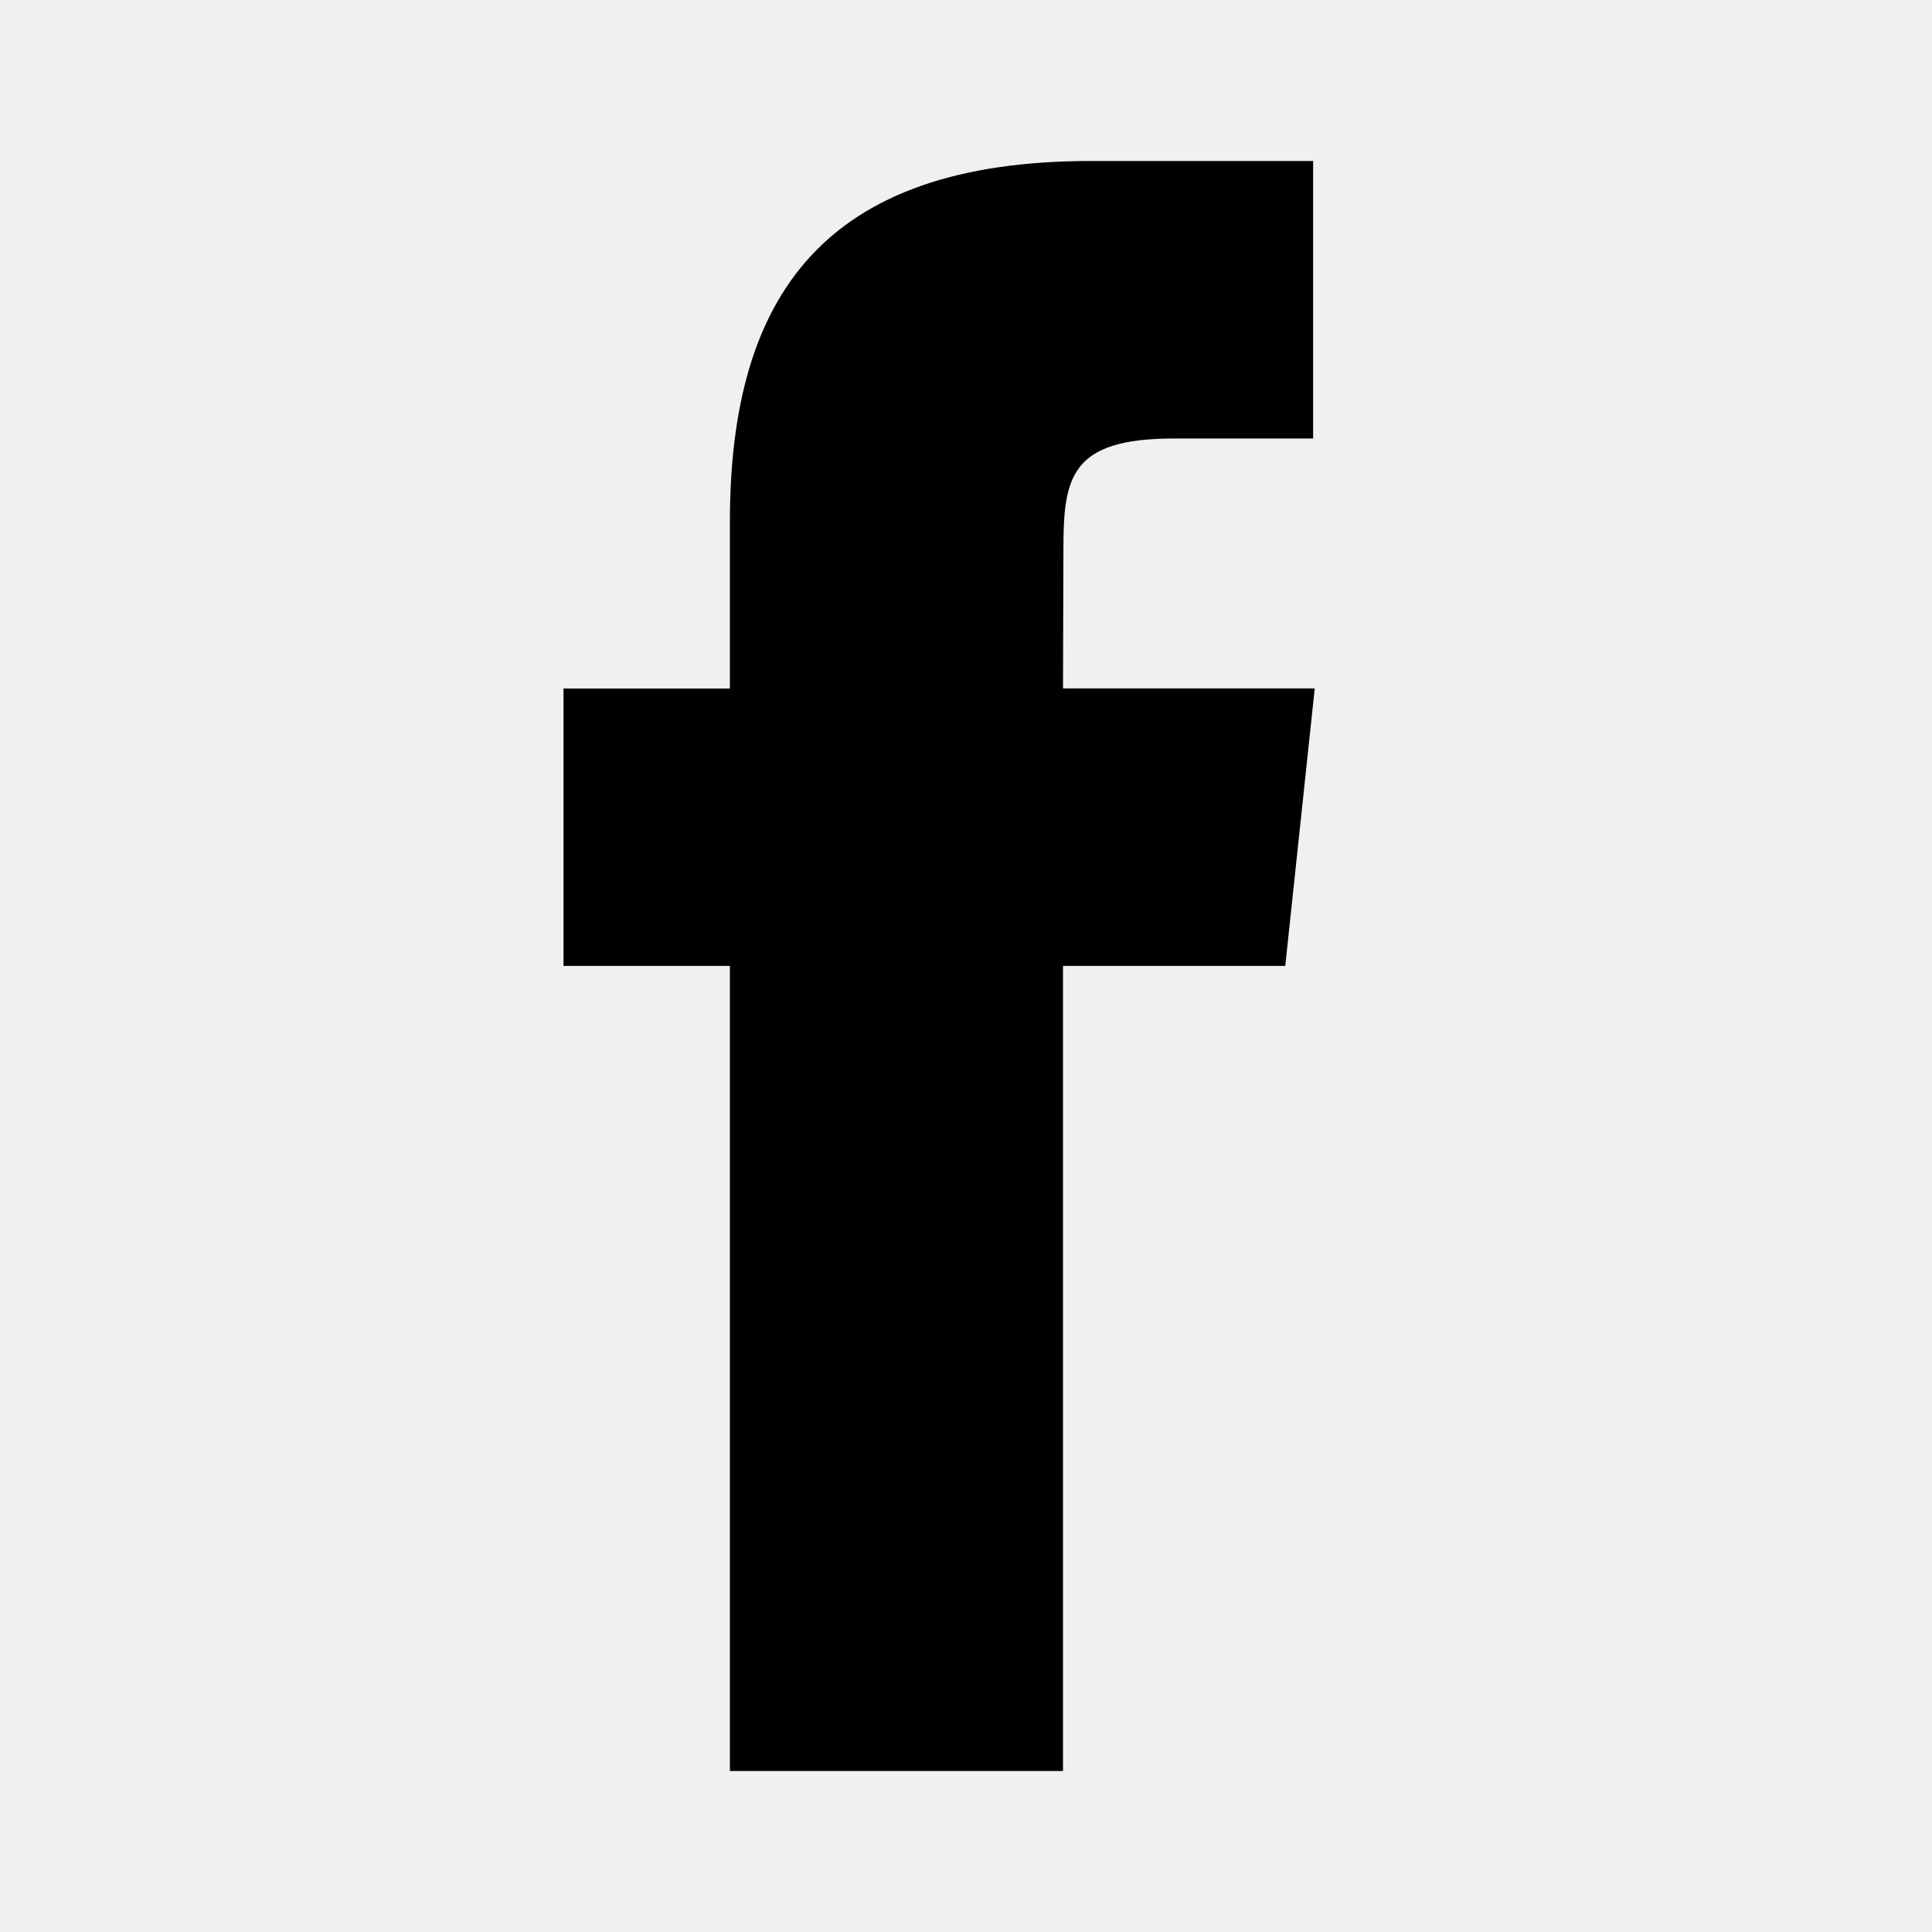
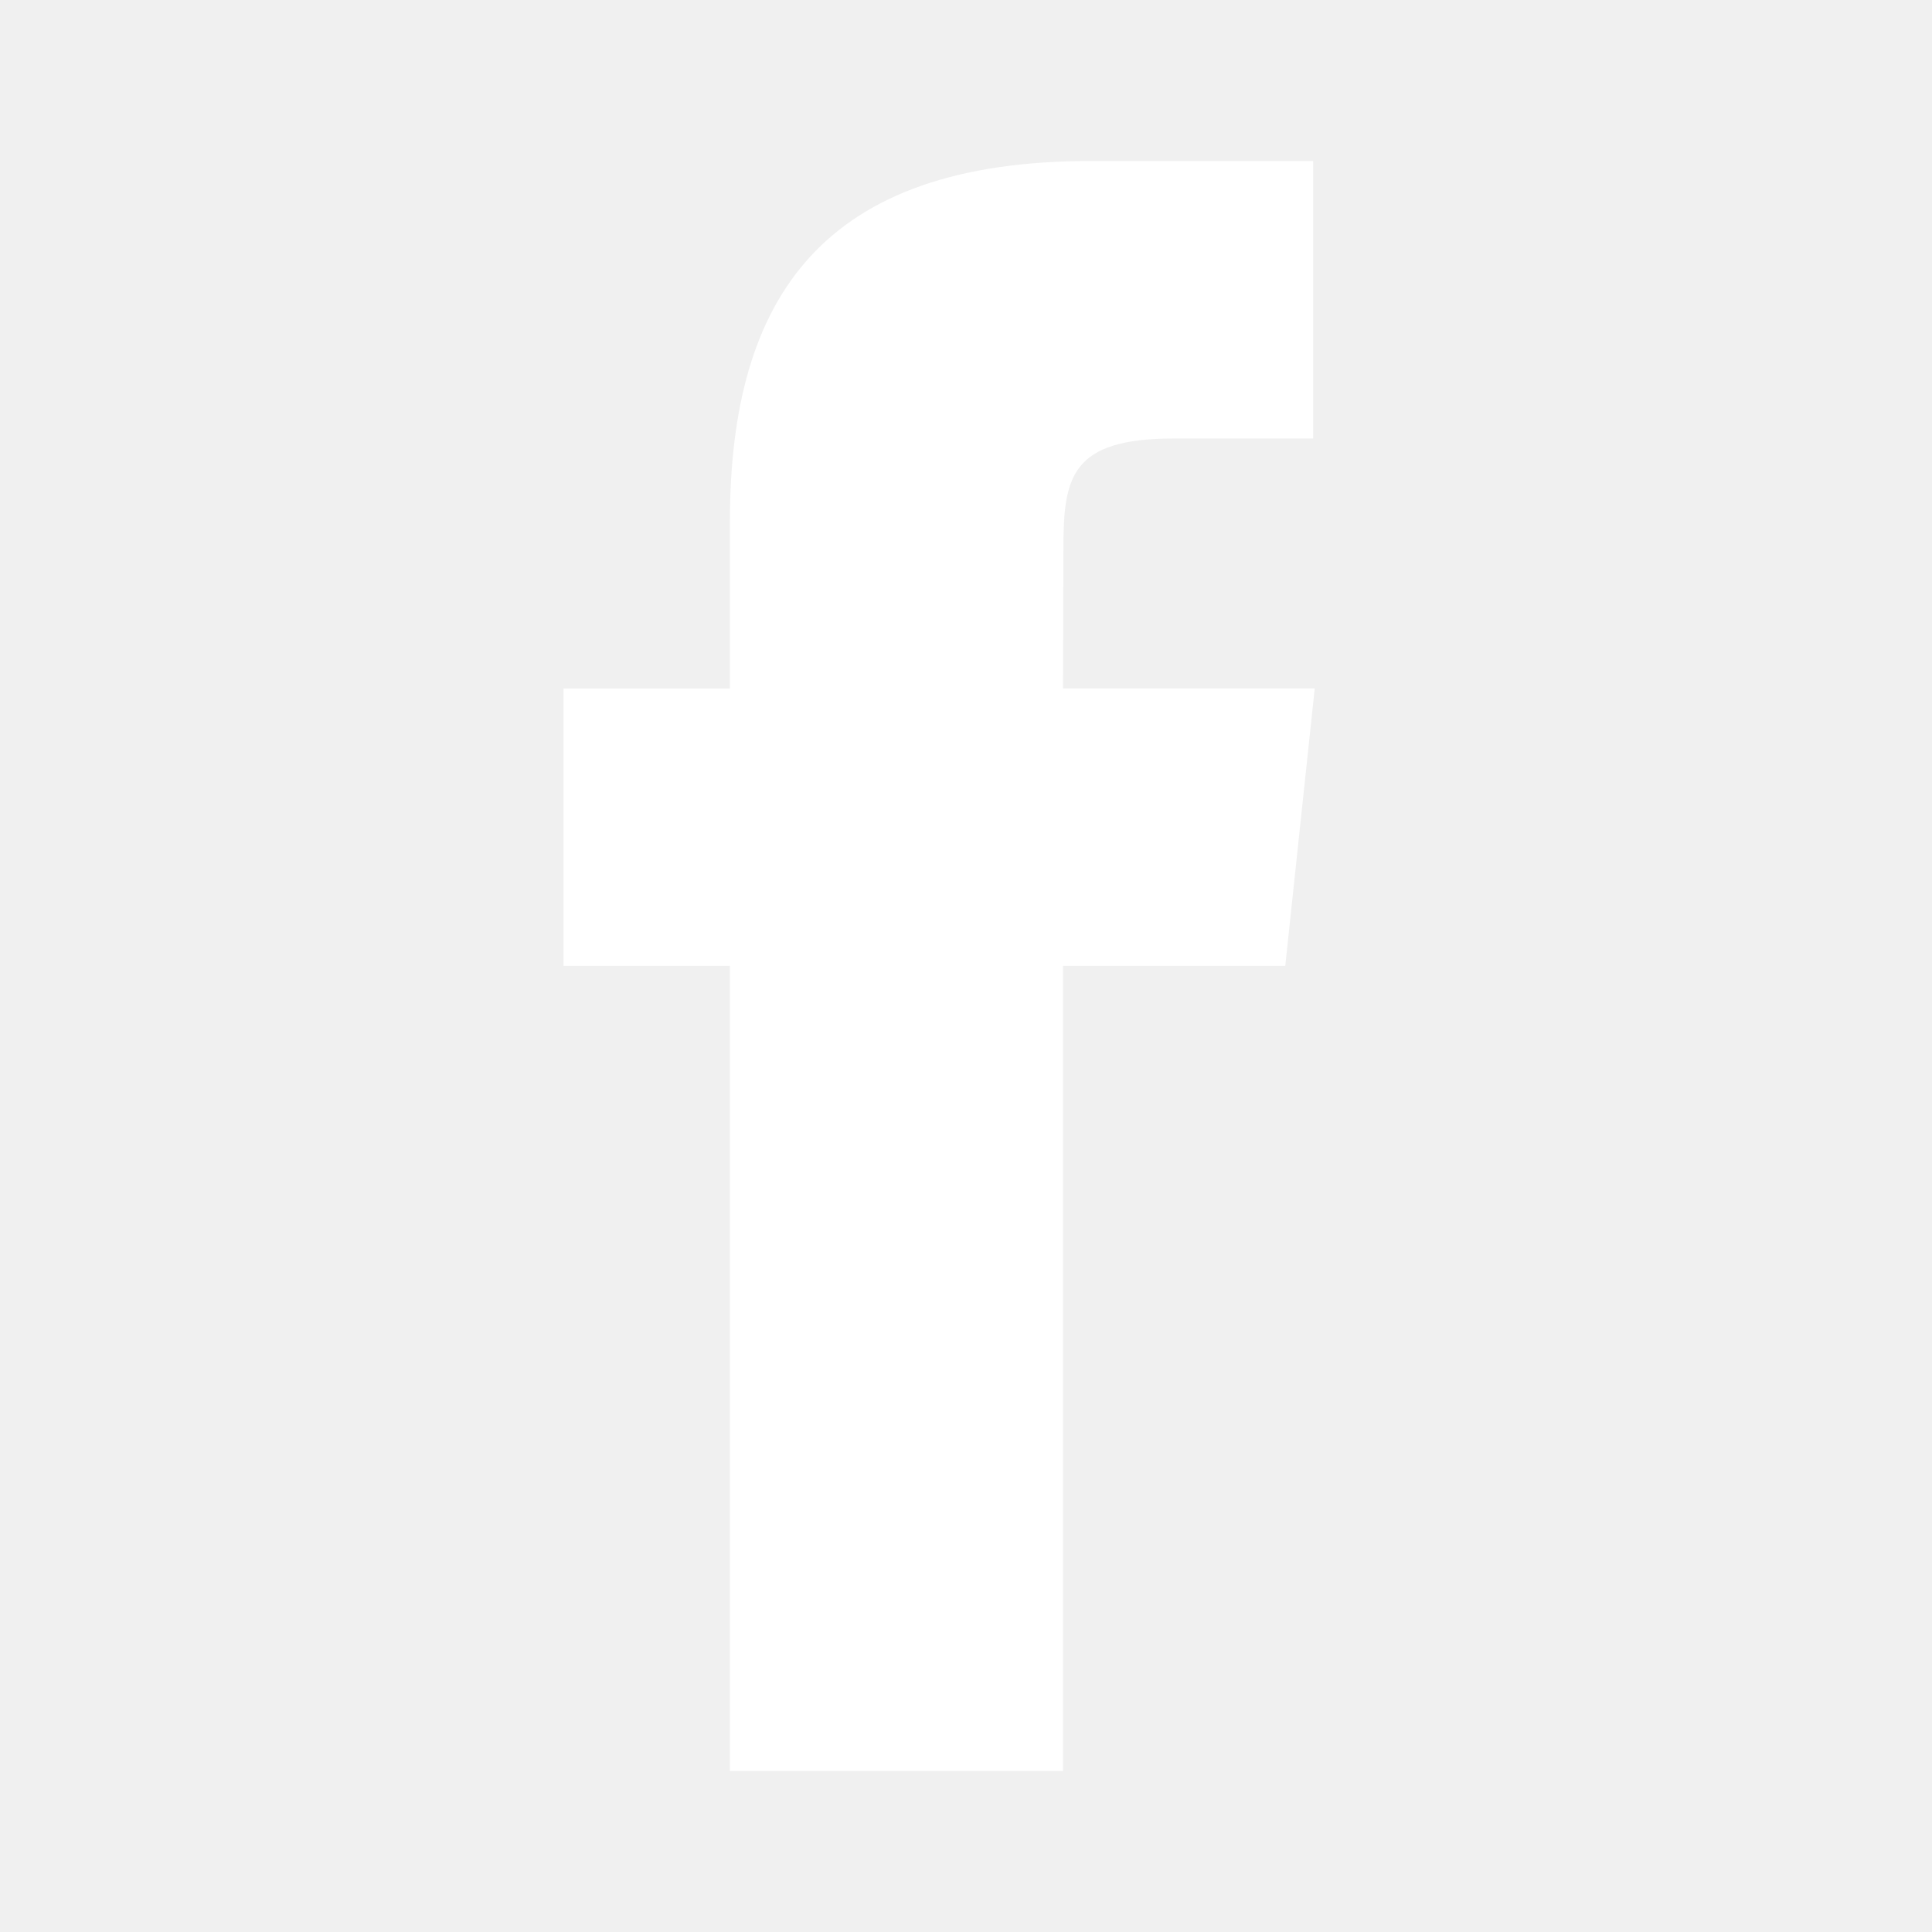
- <svg xmlns="http://www.w3.org/2000/svg" width="24" height="24" viewBox="0 0 24 24" fill="none">
-   <path fill-rule="evenodd" clip-rule="evenodd" d="M13.205 22V11.999H15.966L16.332 8.552H13.205L13.21 6.827C13.21 5.928 13.296 5.447 14.586 5.447H16.312V2H13.551C10.235 2 9.067 3.672 9.067 6.484V8.553H7V11.999H9.067V22H13.205Z" fill="black" />
+ <svg xmlns="http://www.w3.org/2000/svg" width="24" height="24" viewBox="0 0 24 24" fill="white">
+   <path fill-rule="evenodd" clip-rule="evenodd" d="M13.205 22V11.999H15.966L16.332 8.552H13.205L13.21 6.827C13.21 5.928 13.296 5.447 14.586 5.447H16.312V2H13.551C10.235 2 9.067 3.672 9.067 6.484V8.553H7V11.999H9.067V22H13.205Z" fill="white" />
</svg>
